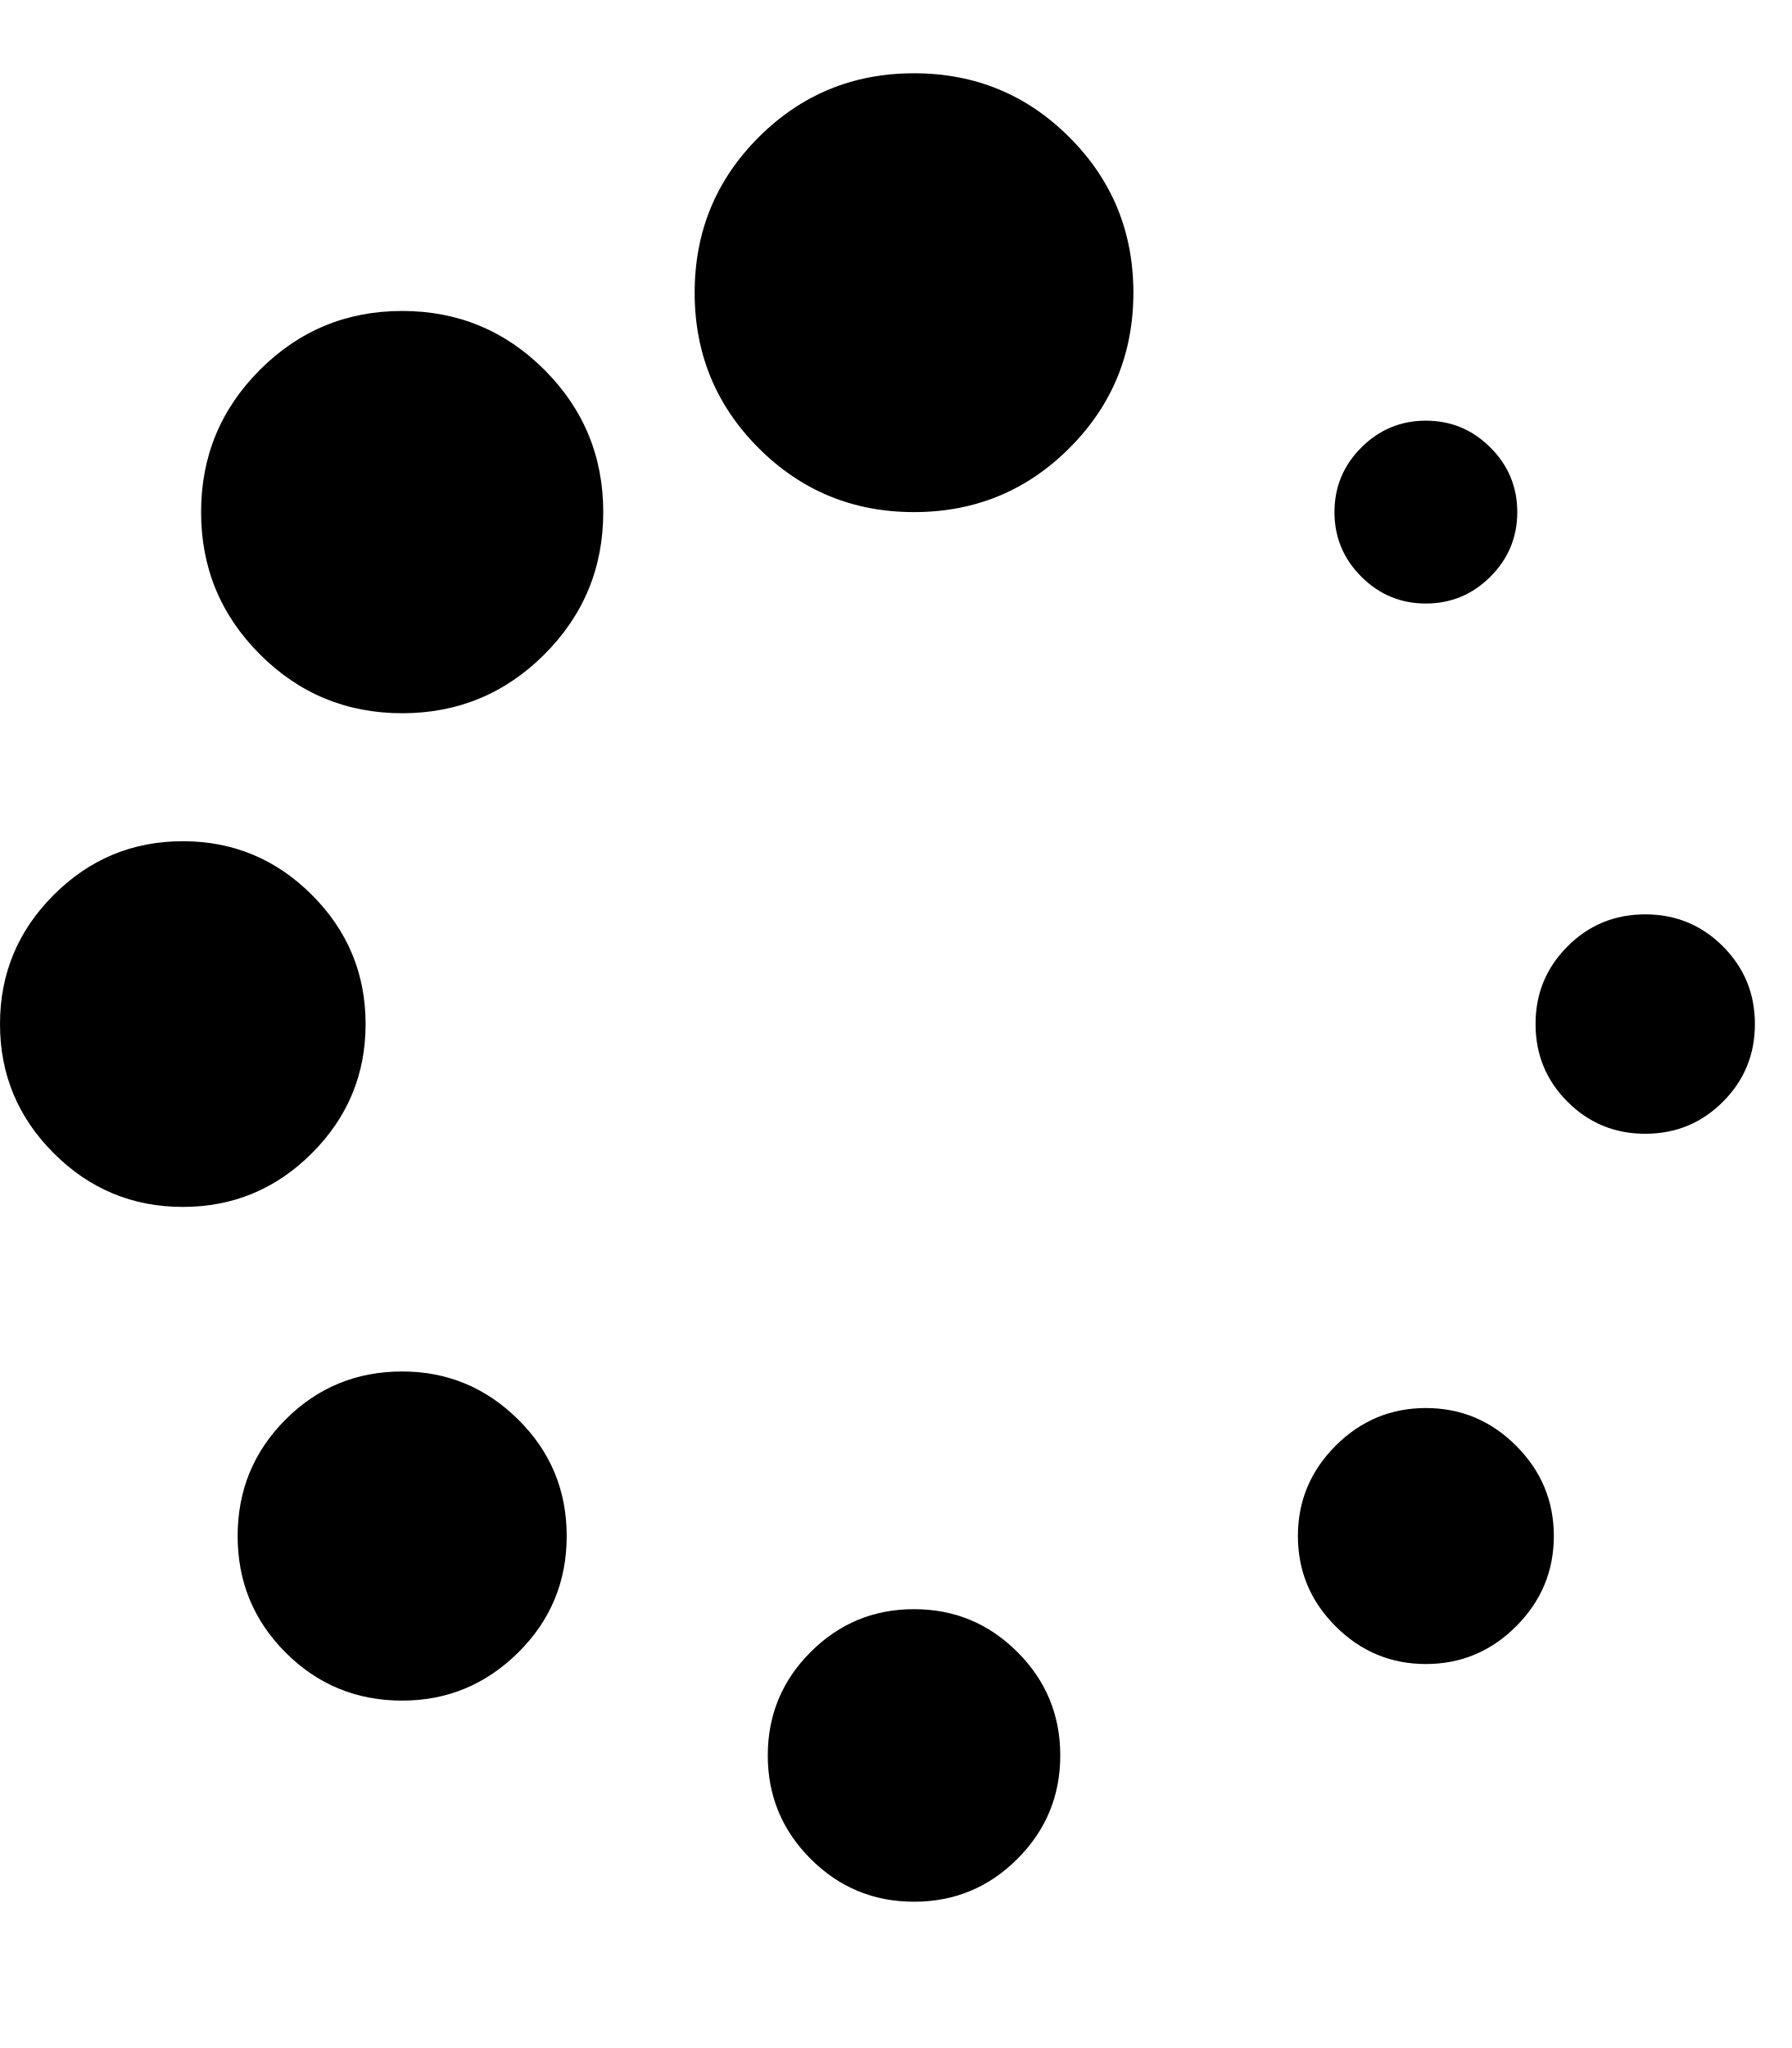
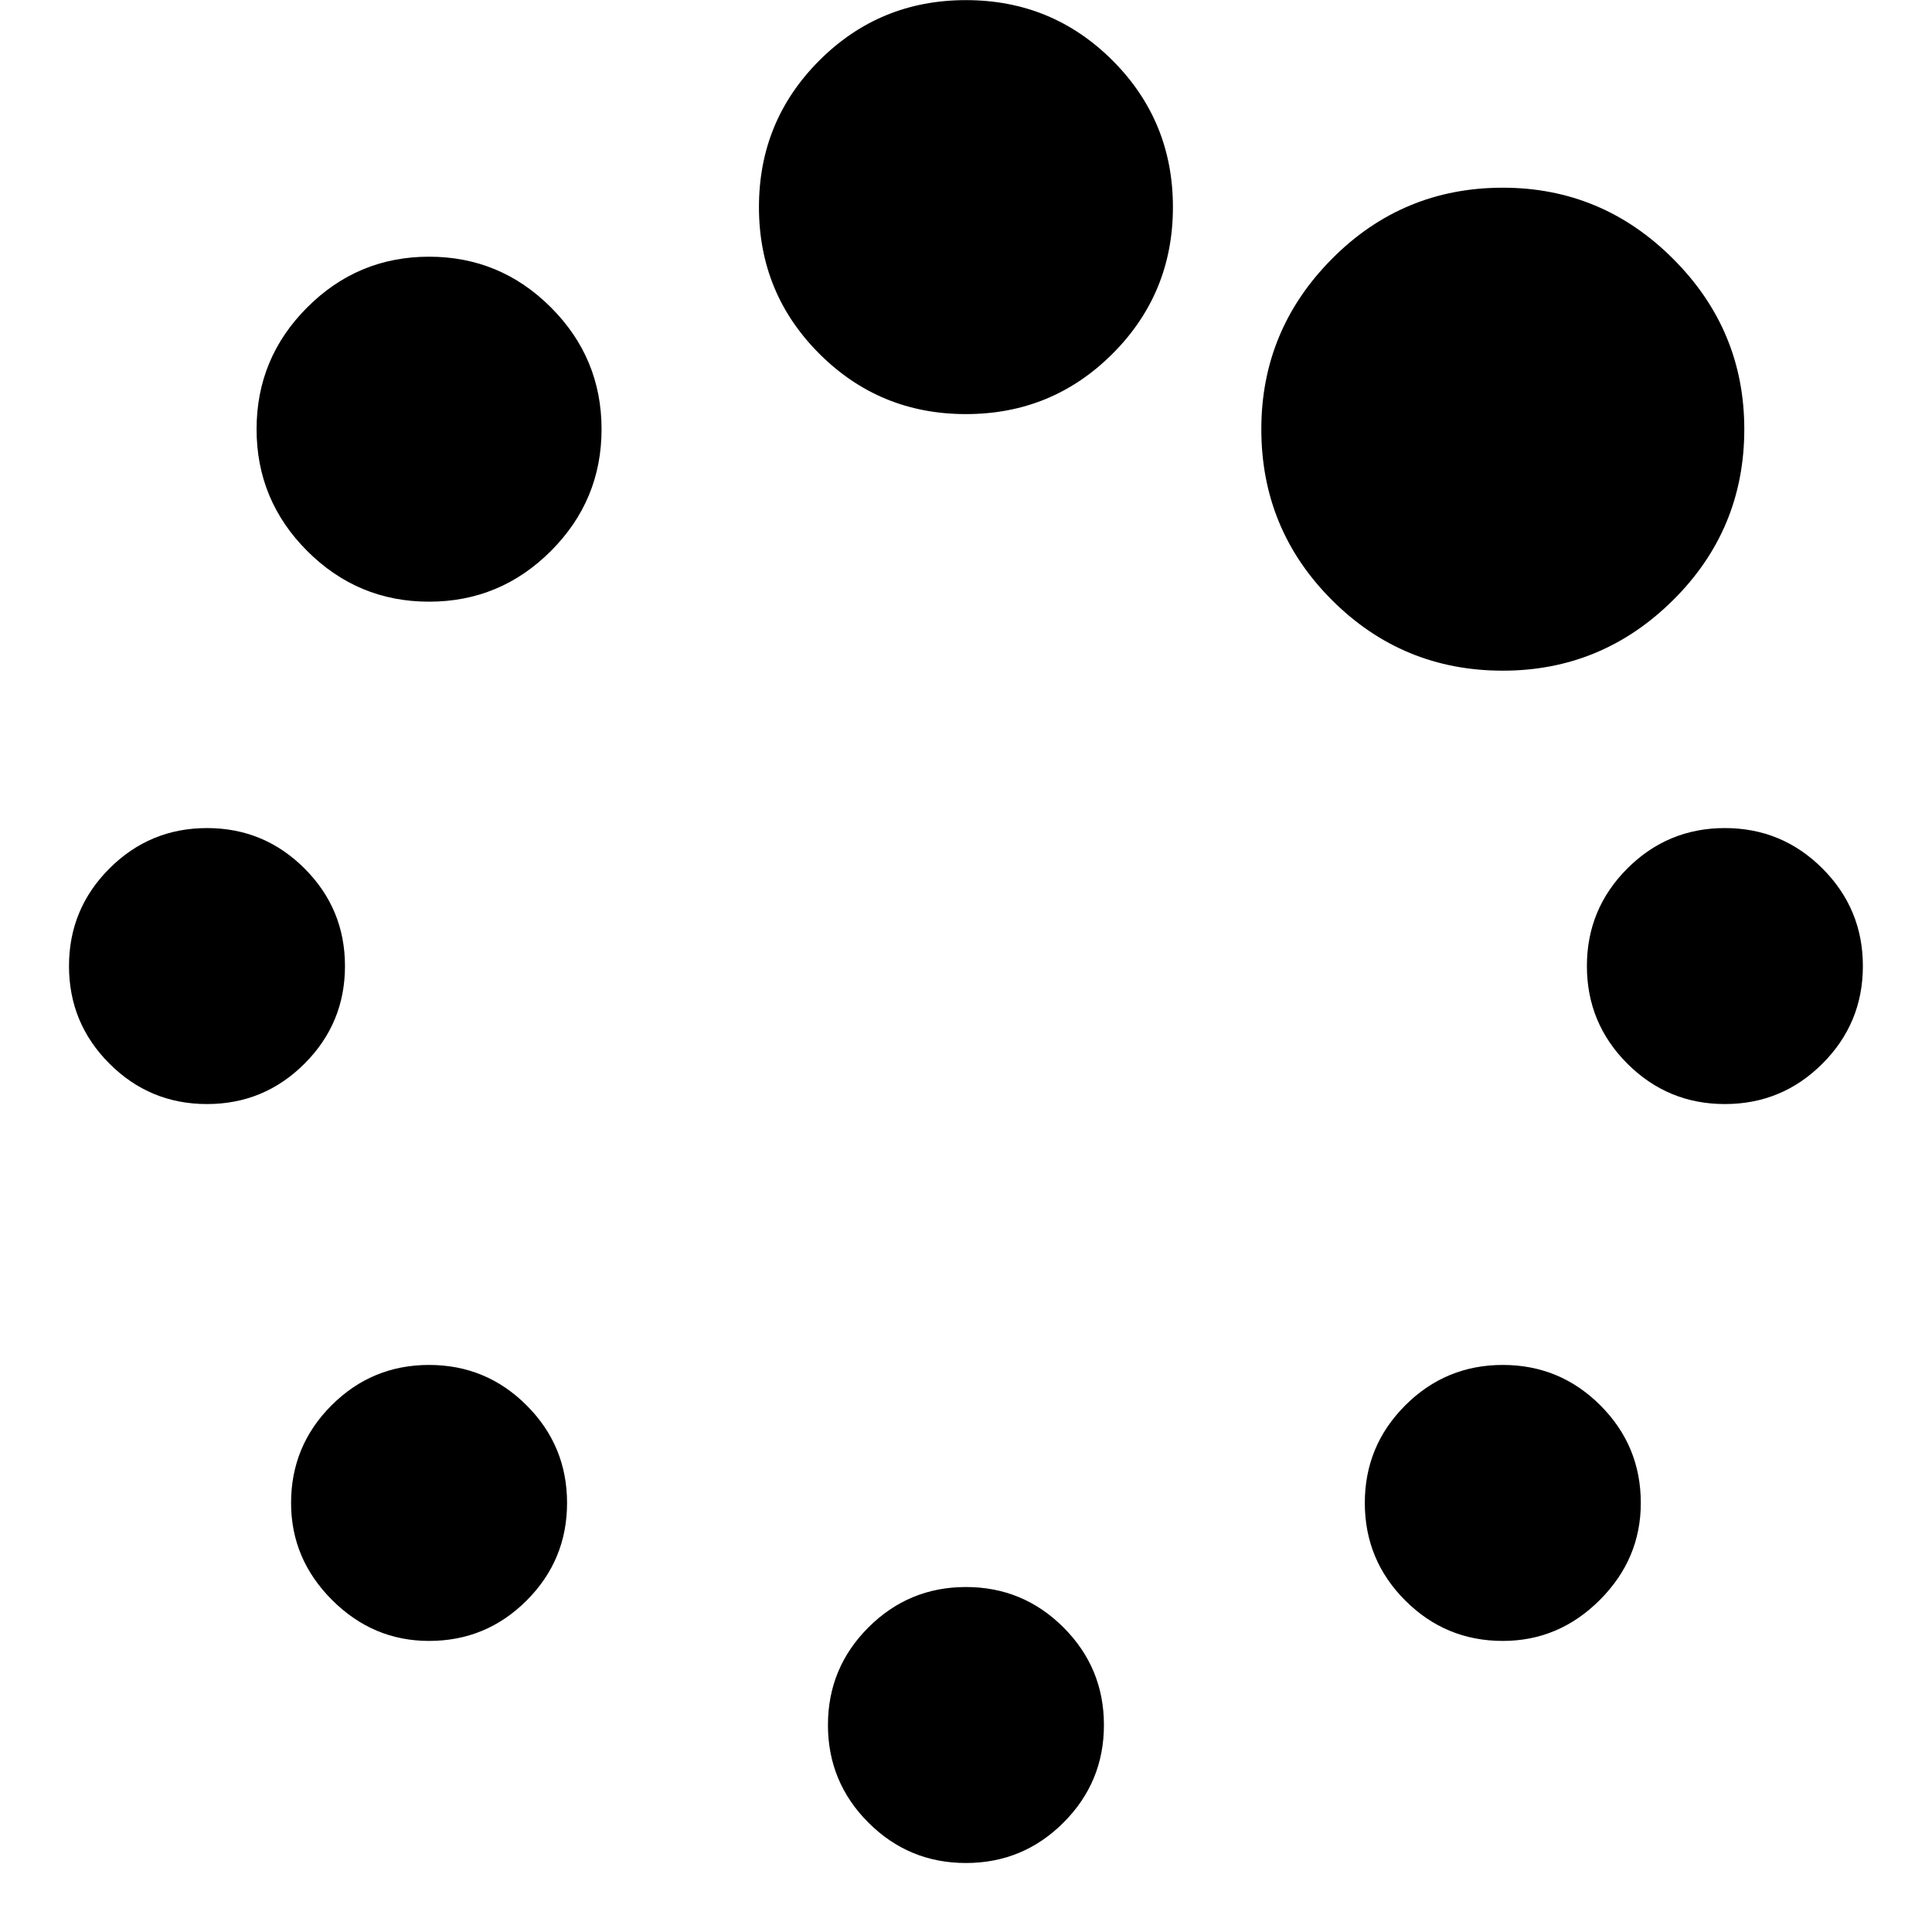
- <svg xmlns="http://www.w3.org/2000/svg" height="1000" width="875">
-   <path d="M276.768 750.016q0 33.48 -23.715 56.916t-56.637 23.436q-33.48 0 -56.916 -23.436t-23.436 -56.916 23.436 -56.916 56.916 -23.436q32.922 0 56.637 23.436t23.715 56.916zm241.056 107.136q0 29.574 -20.925 50.499t-50.499 20.925 -50.499 -20.925 -20.925 -50.499 20.925 -50.499 50.499 -20.925 50.499 20.925 20.925 50.499zm-339.264 -357.12q0 36.828 -26.226 63.054t-63.054 26.226 -63.054 -26.226 -26.226 -63.054 26.226 -63.054 63.054 -26.226 63.054 26.226 26.226 63.054zm580.32 249.984q0 25.668 -18.414 44.082t-44.082 18.414 -44.082 -18.414 -18.414 -44.082 18.414 -44.082 44.082 -18.414 44.082 18.414 18.414 44.082zm-464.256 -499.968q0 40.734 -28.737 69.471t-69.471 28.737 -69.471 -28.737 -28.737 -69.471 28.737 -69.471 69.471 -28.737 69.471 28.737 28.737 69.471zm258.912 -107.136q0 44.64 -31.248 75.888t-75.888 31.248 -75.888 -31.248 -31.248 -75.888 31.248 -75.888 75.888 -31.248 75.888 31.248 31.248 75.888zm303.552 357.12q0 22.32 -15.624 37.944t-37.944 15.624 -37.944 -15.624 -15.624 -37.944 15.624 -37.944 37.944 -15.624 37.944 15.624 15.624 37.944zm-116.064 -249.984q0 18.414 -13.113 31.527t-31.527 13.113 -31.527 -13.113 -13.113 -31.527 13.113 -31.527 31.527 -13.113 31.527 13.113 13.113 31.527z" />
+ <svg xmlns="http://www.w3.org/2000/svg" height="1000" width="1000">
+   <path d="M293.508 777.916q0 29.574 -20.925 50.499t-50.499 20.925q-29.016 0 -50.22 -21.204t-21.204 -50.22q0 -29.574 20.925 -50.499t50.499 -20.925 50.499 20.925 20.925 50.499zm277.884 114.948q0 29.574 -20.925 50.499t-50.499 20.925 -50.499 -20.925 -20.925 -50.499 20.925 -50.499 50.499 -20.925 50.499 20.925 20.925 50.499zm-392.832 -392.832q0 29.574 -20.925 50.499t-50.499 20.925 -50.499 -20.925 -20.925 -50.499 20.925 -50.499 50.499 -20.925 50.499 20.925 20.925 50.499zm670.716 277.884q0 29.016 -21.204 50.22t-50.22 21.204q-29.574 0 -50.499 -20.925t-20.925 -50.499 20.925 -50.499 50.499 -20.925 50.499 20.925 20.925 50.499zm-537.912 -555.768q0 36.828 -26.226 63.054t-63.054 26.226 -63.054 -26.226 -26.226 -63.054 26.226 -63.054 63.054 -26.226 63.054 26.226 26.226 63.054zm652.86 277.884q0 29.574 -20.925 50.499t-50.499 20.925 -50.499 -20.925 -20.925 -50.499 20.925 -50.499 50.499 -20.925 50.499 20.925 20.925 50.499zm-357.12 -392.832q0 44.64 -31.248 75.888t-75.888 31.248 -75.888 -31.248 -31.248 -75.888 31.248 -75.888 75.888 -31.248 75.888 31.248 31.248 75.888zm295.74 114.948q0 51.894 -36.828 88.443t-88.164 36.549q-51.894 0 -88.443 -36.549t-36.549 -88.443q0 -51.336 36.549 -88.164t88.443 -36.828q51.336 0 88.164 36.828t36.828 88.164z" />
</svg>
